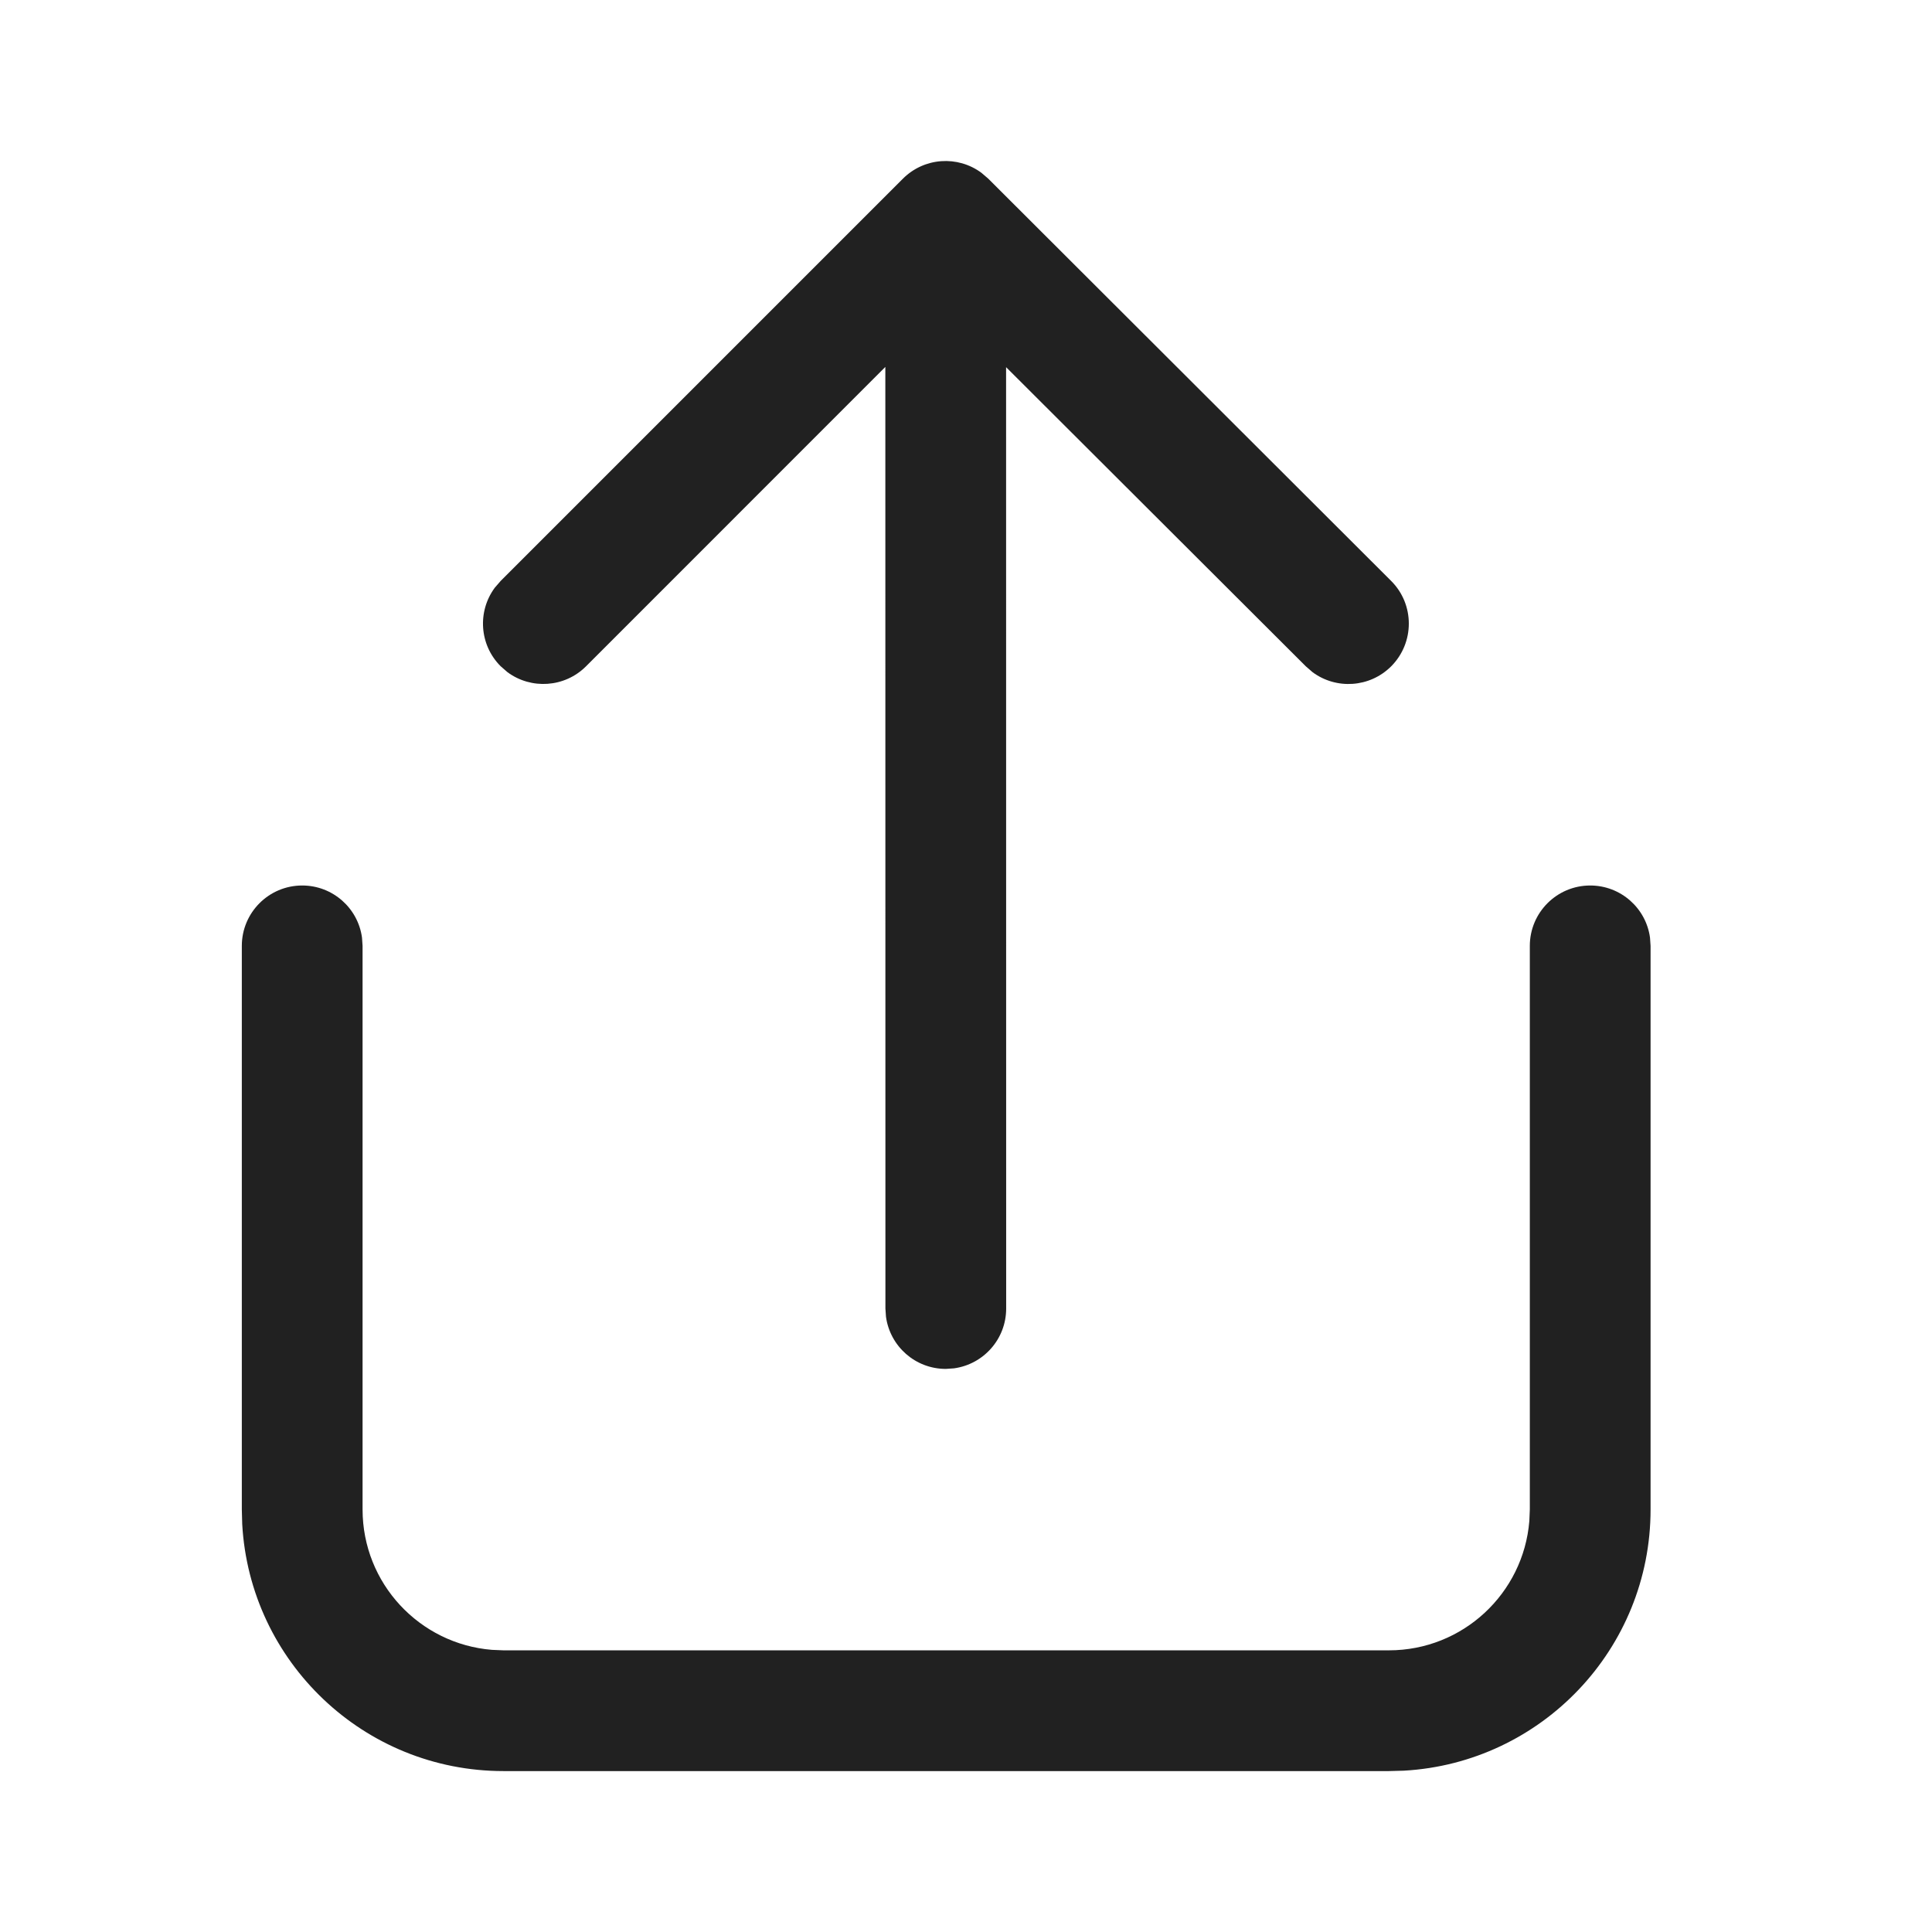
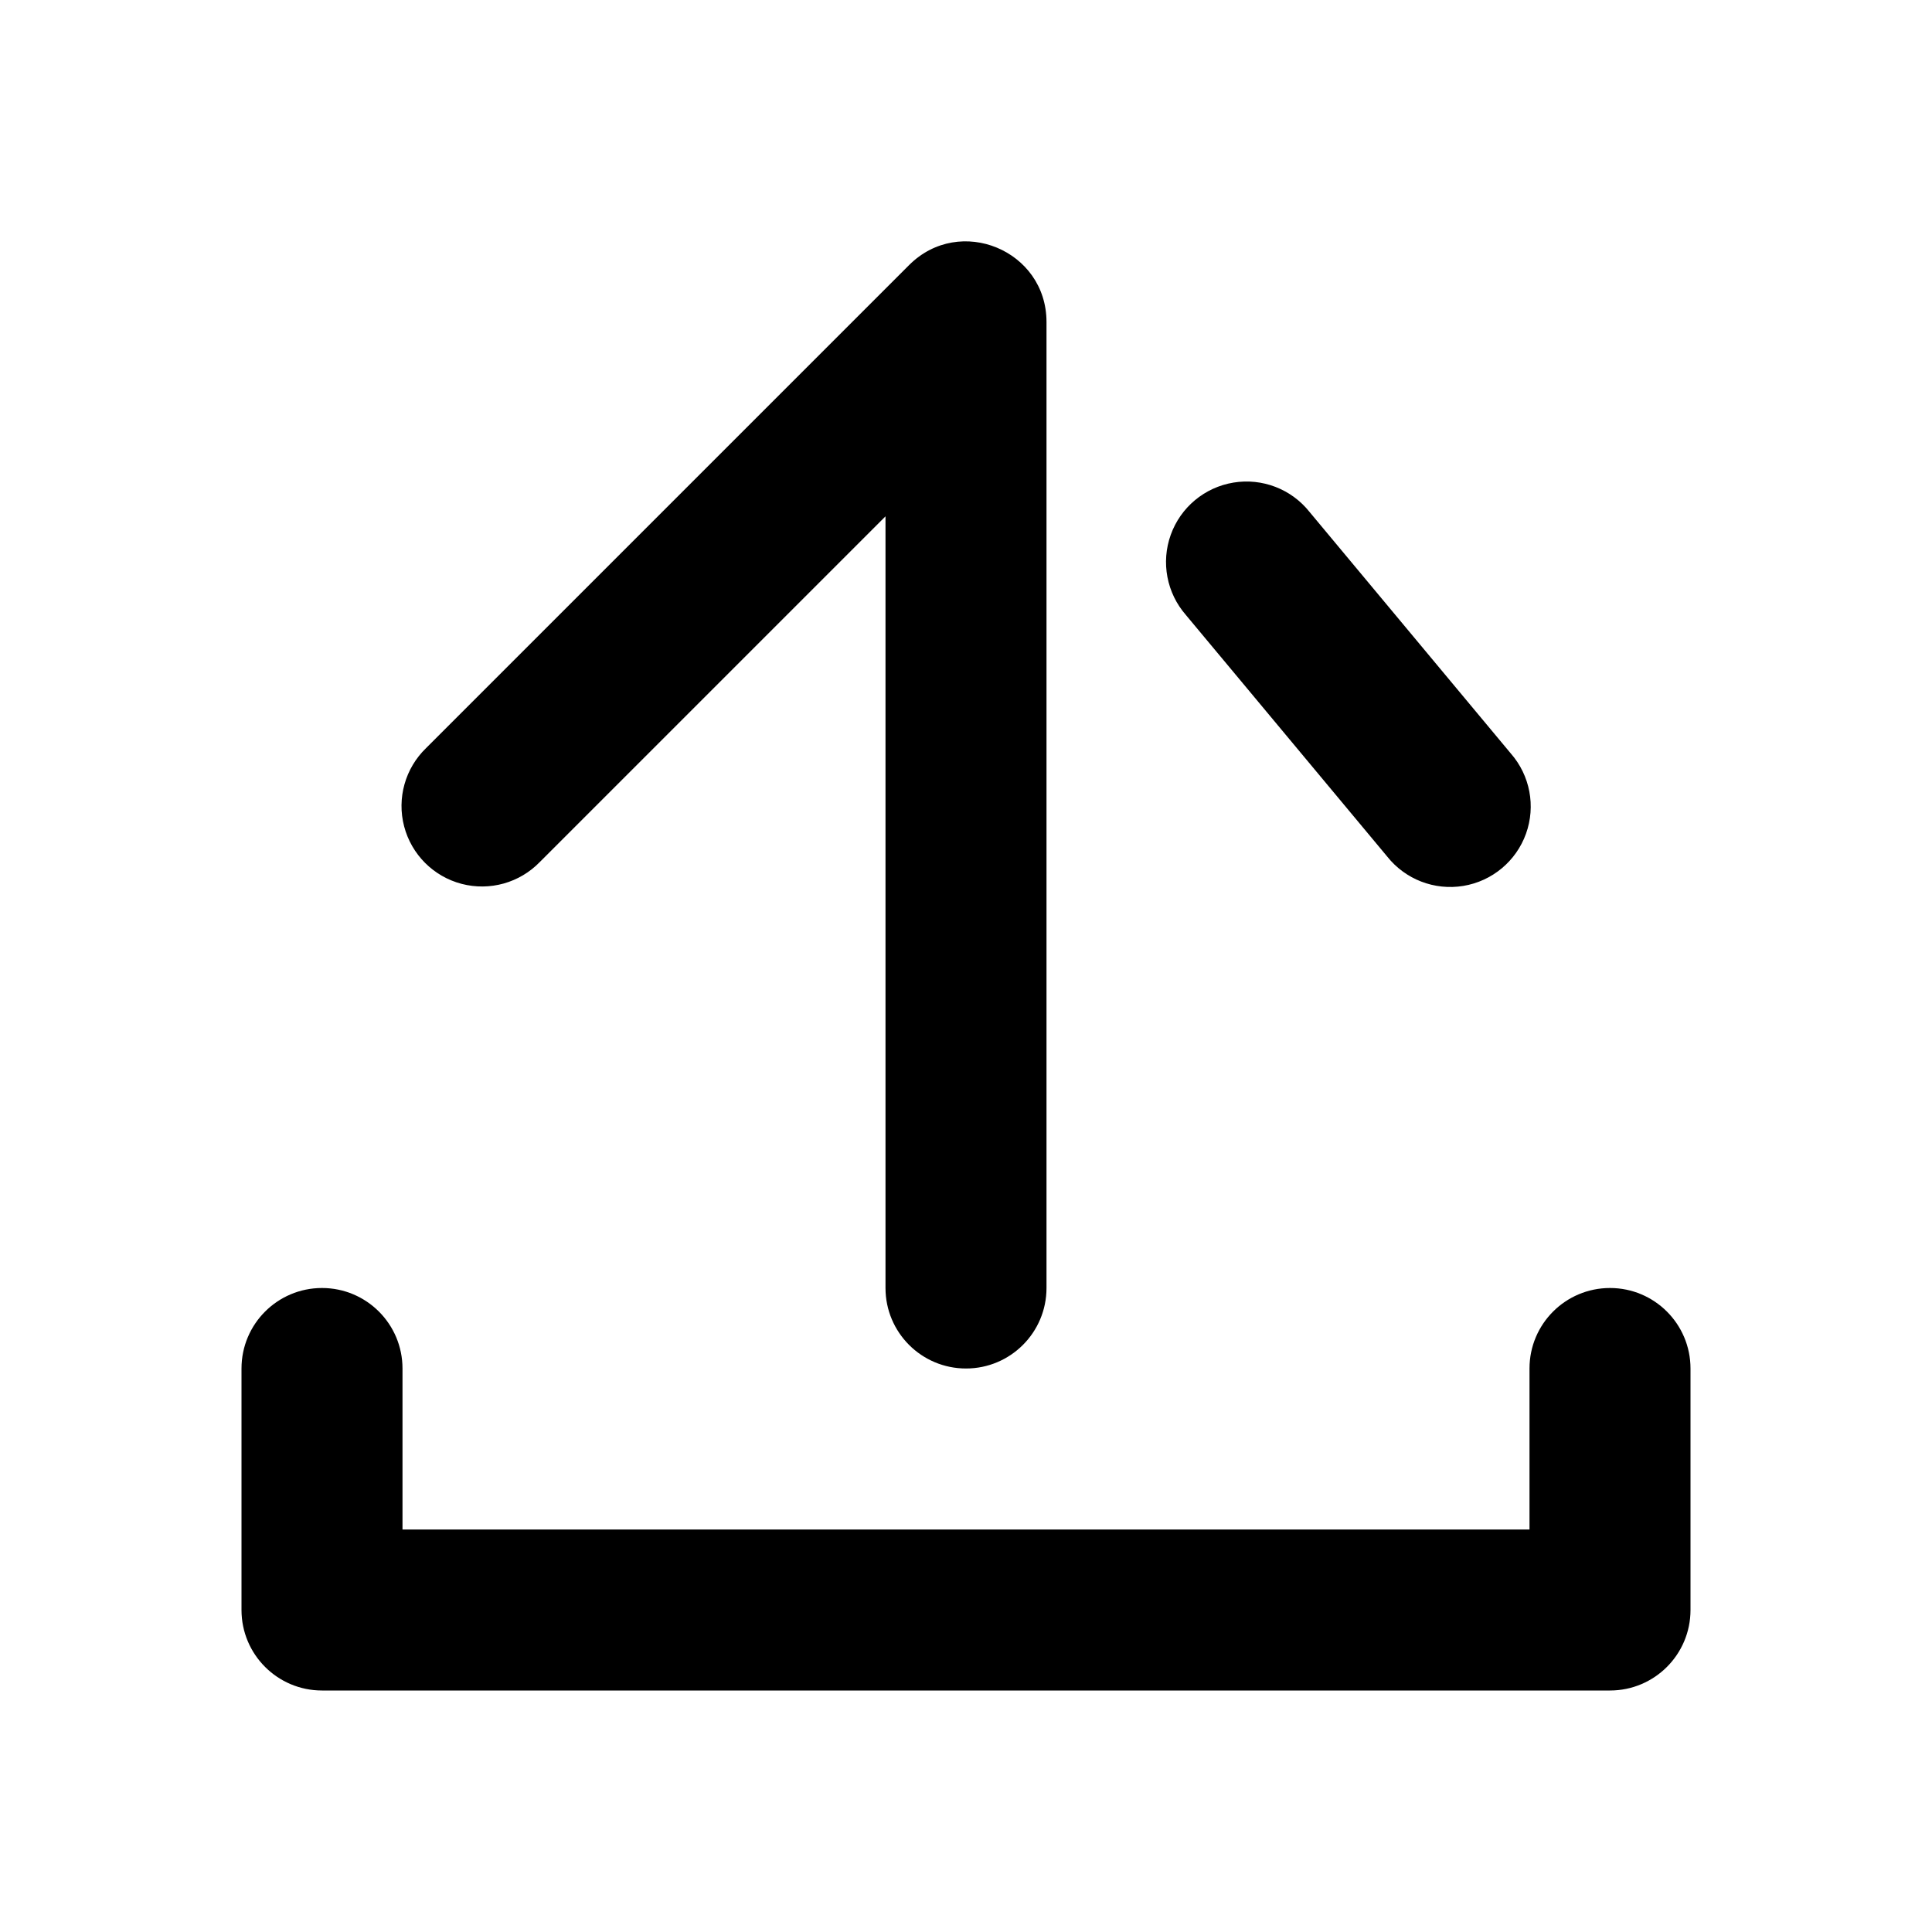
- <svg xmlns="http://www.w3.org/2000/svg" width="24" height="24" viewBox="0 0 24 24" fill="none">
-   <path d="M19.754 11C20.134 11 20.448 11.282 20.497 11.648L20.504 11.75V18.751C20.504 20.484 19.148 21.9 17.439 21.996L17.254 22.001H6.254C4.521 22.001 3.105 20.644 3.009 18.935L3.004 18.751V11.75C3.004 11.336 3.34 11 3.754 11C4.134 11 4.448 11.282 4.497 11.648L4.504 11.75V18.751C4.504 19.669 5.211 20.422 6.111 20.495L6.254 20.501H17.254C18.172 20.501 18.925 19.794 18.998 18.894L19.004 18.751V11.75C19.004 11.336 19.34 11 19.754 11ZM6.22 7.216L11.216 2.22C11.482 1.954 11.898 1.929 12.192 2.147L12.276 2.219L17.281 7.216C17.574 7.508 17.574 7.983 17.282 8.277C17.016 8.543 16.599 8.568 16.305 8.35L16.221 8.277L12.498 4.561L12.499 16.255C12.499 16.635 12.217 16.948 11.851 16.998L11.749 17.005C11.369 17.005 11.056 16.723 11.006 16.357L10.999 16.255L10.998 4.558L7.28 8.277C7.014 8.543 6.597 8.567 6.304 8.35L6.22 8.277C5.953 8.011 5.929 7.594 6.147 7.3L6.22 7.216L11.216 2.22L6.22 7.216Z" fill="#212121" />
+ <svg xmlns="http://www.w3.org/2000/svg" width="24" height="24" viewBox="0 0 24 24">
+   <path d="M19 19v-2a1 1 0 0 1 2 0v3a1 1 0 0 1-1 1H4a1 1 0 0 1-1-1v-3a1 1 0 0 1 2 0v2h14zM11 6.414l-4.293 4.293a1 1 0 1 1-1.414-1.414l6-6C11.923 2.663 13 3.109 13 4v12a1 1 0 0 1-2 0V6.414zm3.732 1.226a1 1 0 1 1 1.536-1.28l2.5 3a1 1 0 1 1-1.536 1.28l-2.5-3z" fill="#000" fill-rule="nonzero" />
</svg>
